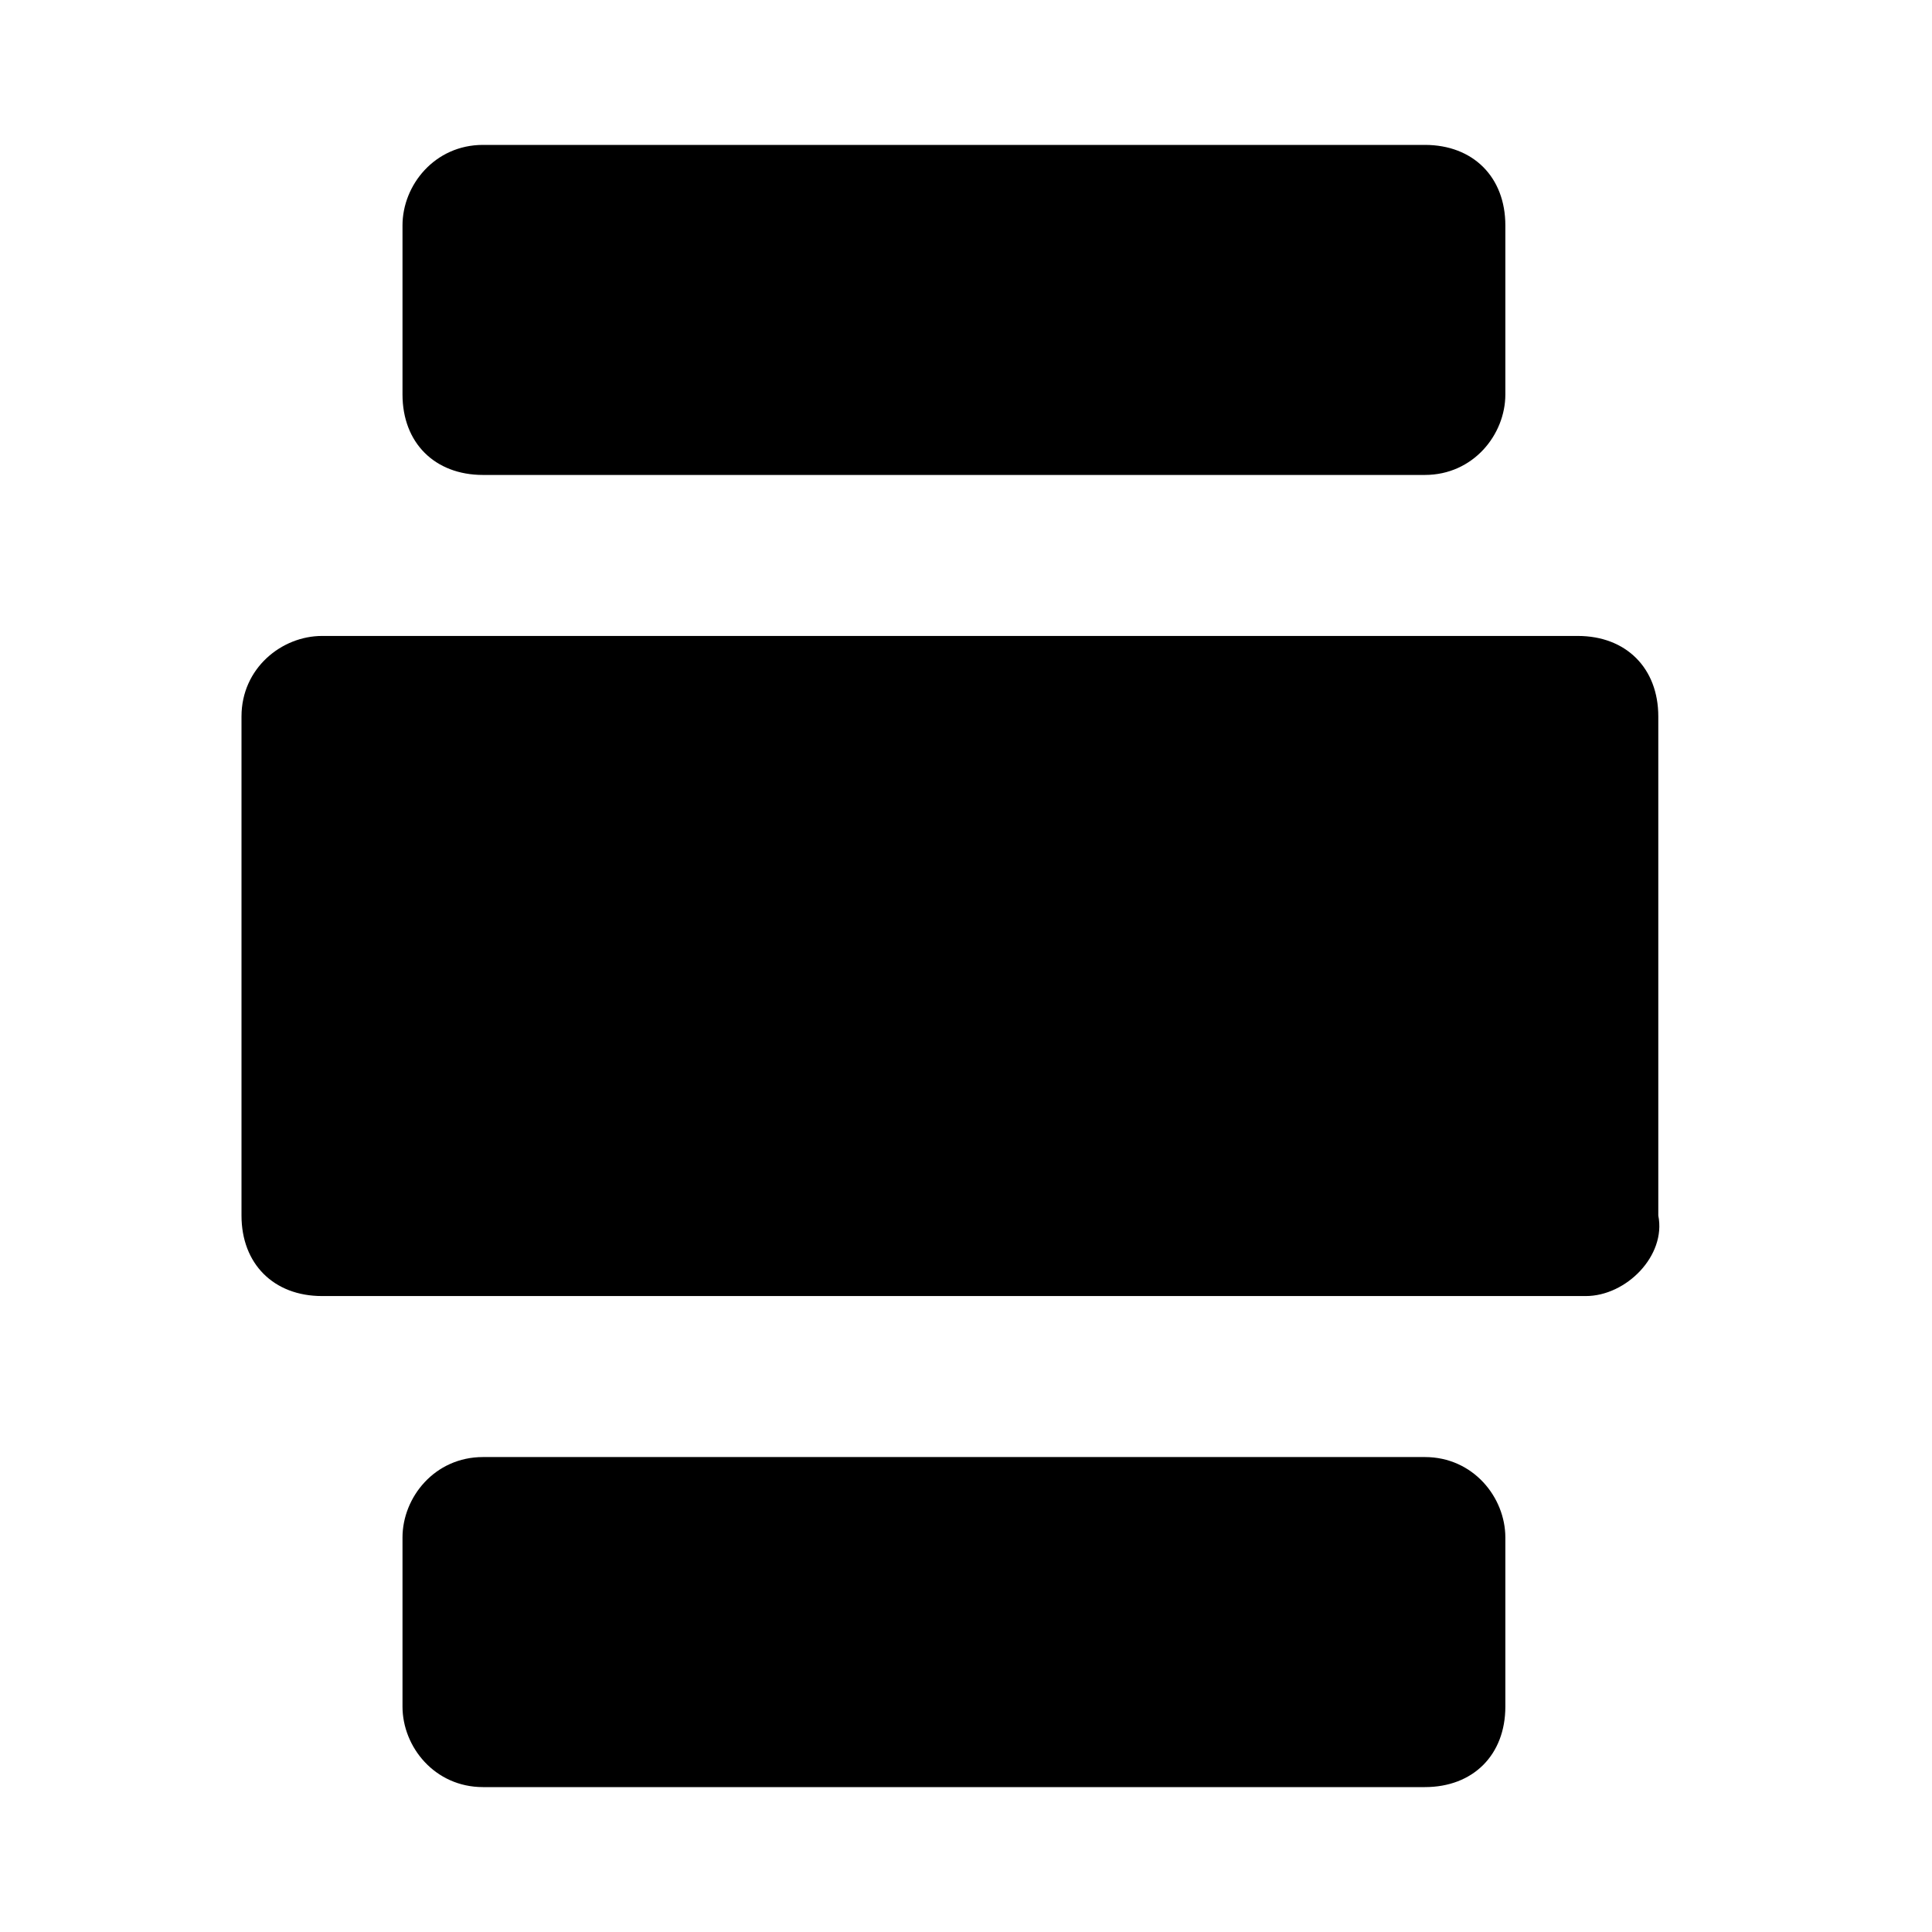
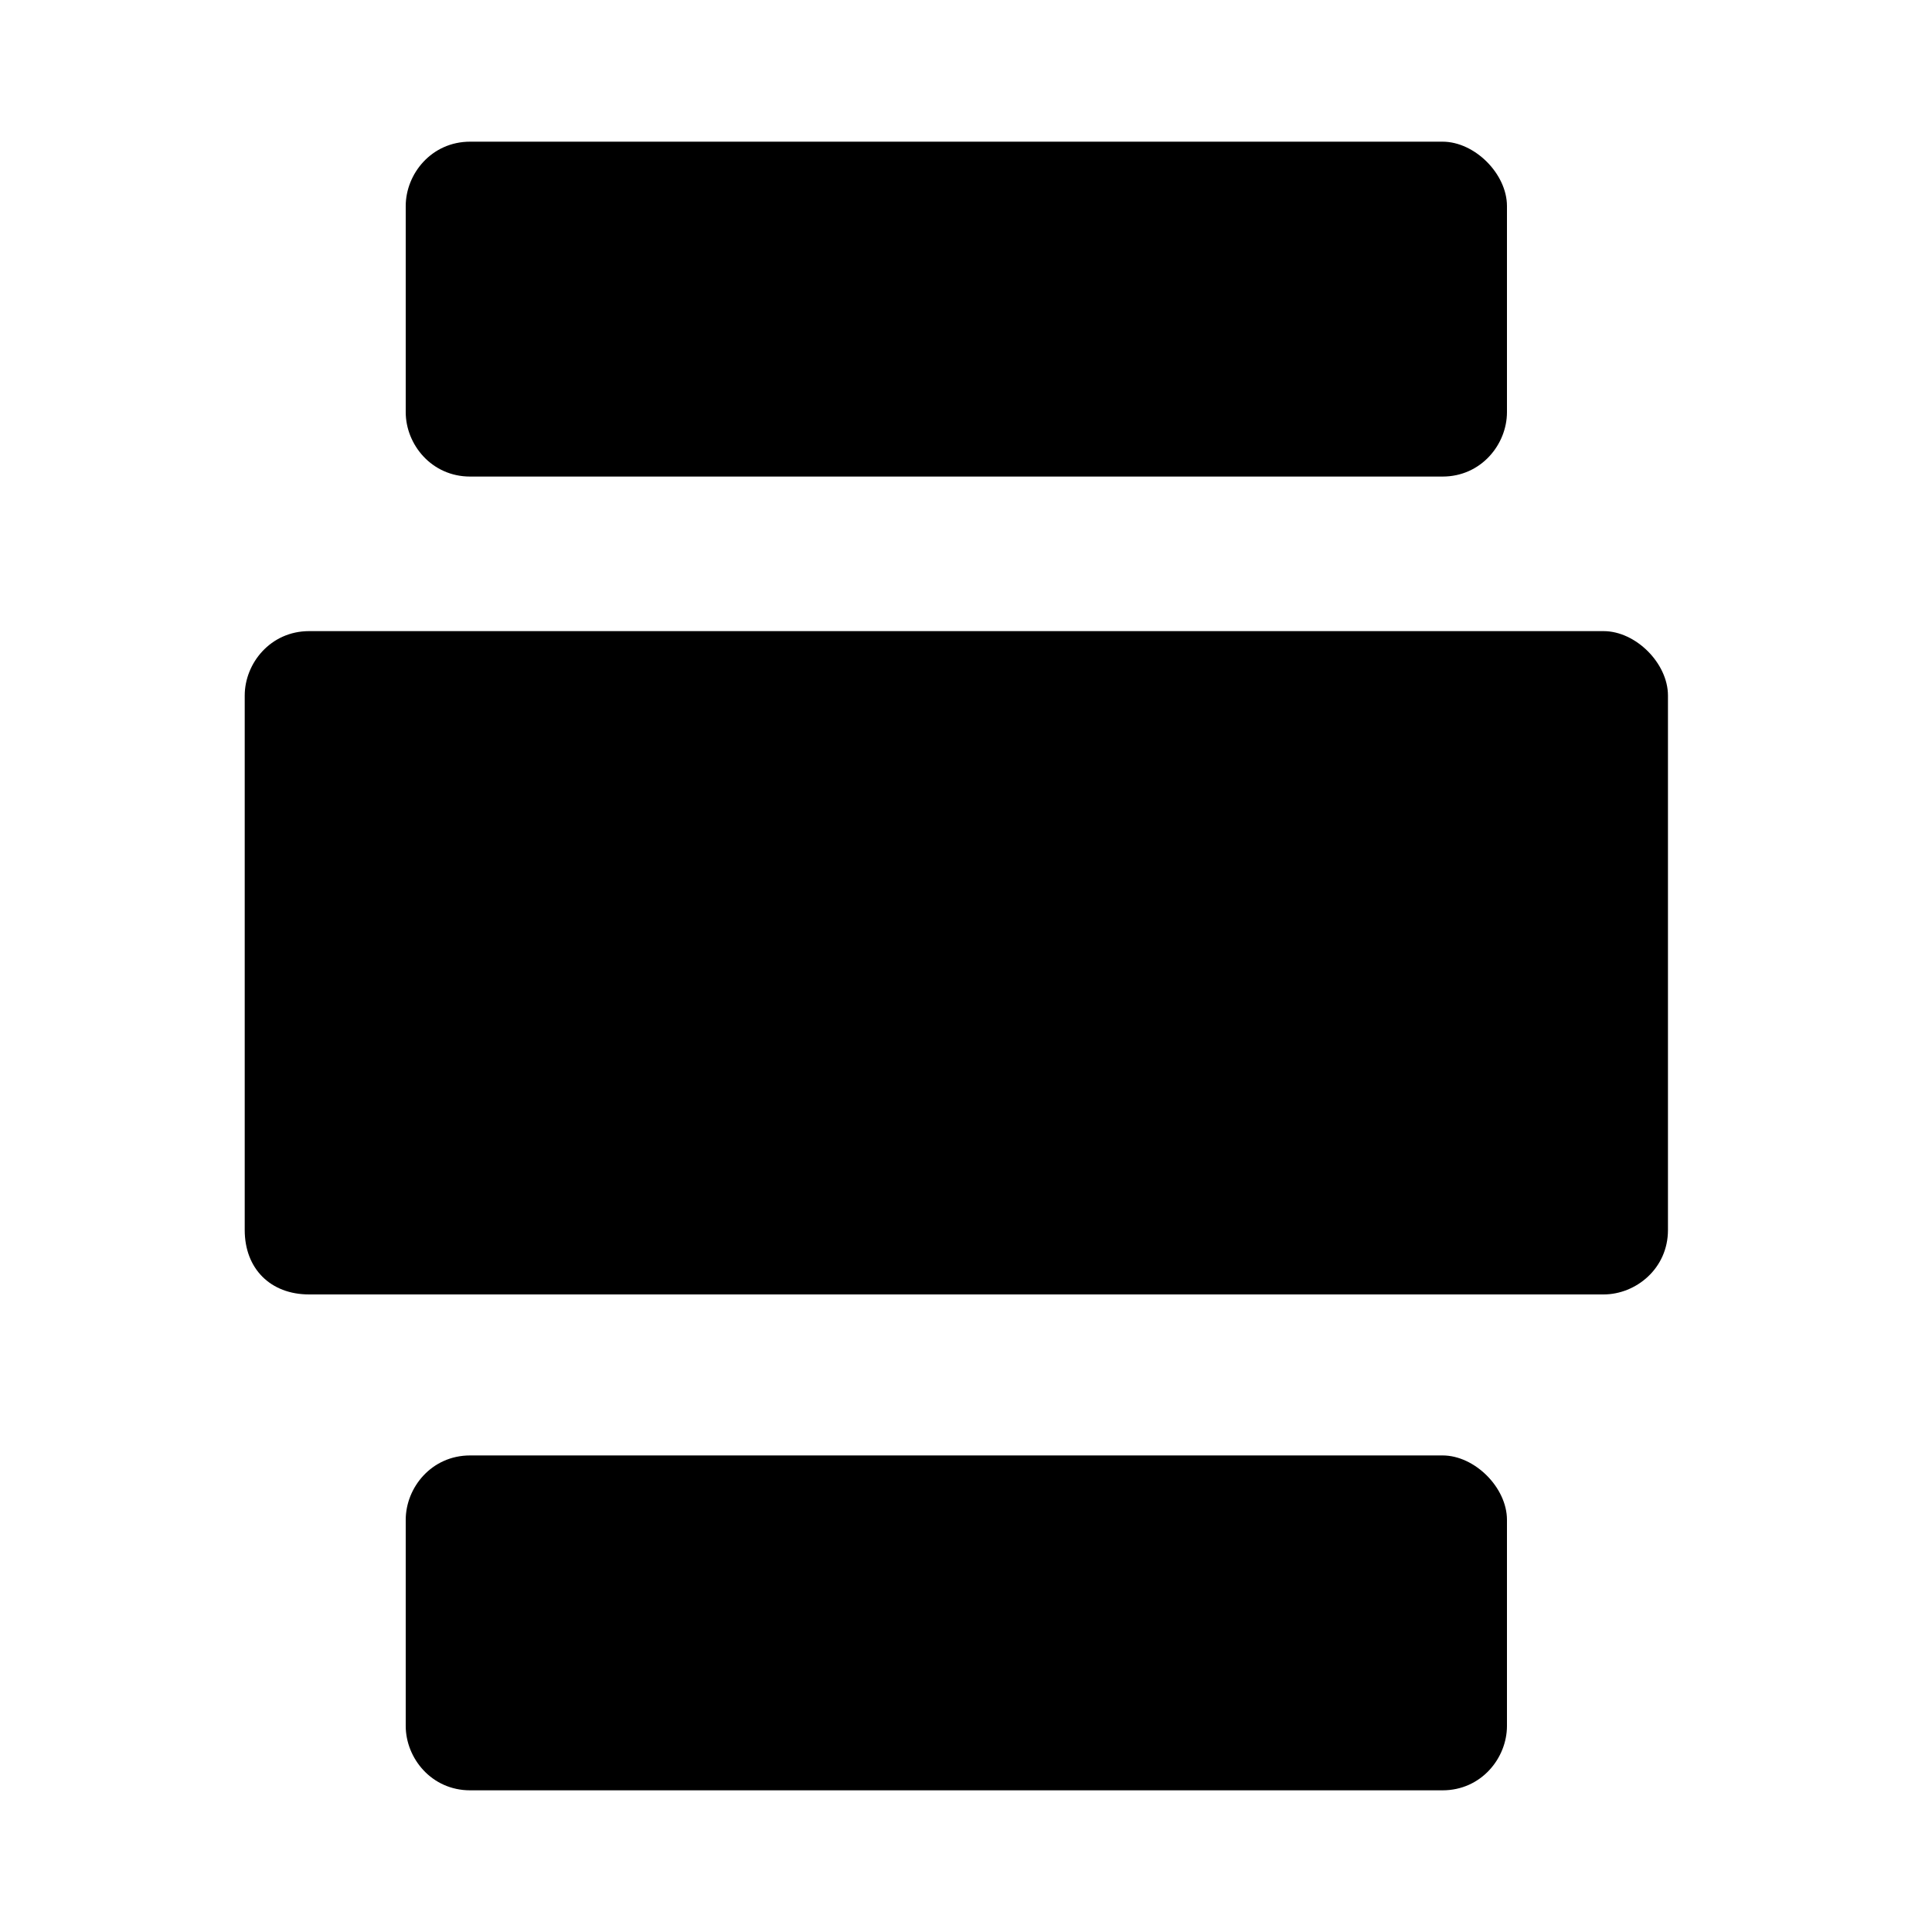
- <svg xmlns="http://www.w3.org/2000/svg" version="1.1" x="0px" y="0px" width="24px" height="24px" viewBox="0 0 24 24" style="enable-background:new 0 0 24 24;" xml:space="preserve">
-   <path class="stroke-foreground fill-none" d="M17.7,5.9H6c-0.6,0-1-0.4-1-1V2.8c0-0.5,0.4-1,1-1h11.7c0.6,0,1,0.4,1,1v2.1C18.7,5.4,18.3,5.9,17.7,5.9z" />
-   <path class="stroke-foreground fill-none" d="M17.7,22.2H6c-0.6,0-1-0.5-1-1v-2.1c0-0.5,0.4-1,1-1h11.7c0.6,0,1,0.5,1,1v2.1C18.7,21.8,18.3,22.2,17.7,22.2z" />
-   <path class="stroke-foreground fill-none" d="M17.7,14H6c-0.6,0-1-0.4-1-1v-2.1c0-0.5,0.4-1,1-1h11.7c0.6,0,1,0.5,1,1V13C18.7,13.6,18.3,14,17.7,14z" />
-   <path class="stroke-background fill-none" d="M19.7,16.1H4c-0.6,0-1-0.4-1-1V8.9c0-0.6,0.5-1,1-1h15.6c0.6,0,1,0.4,1,1v6.2C20.7,15.6,20.2,16.1,19.7,16.1z" />
+ <svg xmlns="http://www.w3.org/2000/svg" version="1.1" width="30px" height="30px" viewBox="0 0 30 30" xml:space="preserve">
+   <path class="stroke-foreground fill-none" d="M22.4,7.4H7.3c-0.6,0-1-0.5-1-1V3.2c0-0.5,0.4-1,1-1h15.1c0.5,0,1,0.5,1,1v3.2C23.4,6.9,23,7.4,22.4,7.4z" />
+   <path class="stroke-foreground fill-none" d="M22.4,27.8H7.3c-0.6,0-1-0.5-1-1v-3.2c0-0.5,0.4-1,1-1h15.1c0.5,0,1,0.5,1,1v3.2C23.4,27.3,23,27.8,22.4,27.8z" />
+   <path class="stroke-foreground fill-none" d="M22.4,17.6H7.3c-0.6,0-1-0.5-1-1v-3.2c0-0.6,0.4-1,1-1h15.1c0.5,0,1,0.4,1,1v3.2C23.4,17.1,23,17.6,22.4,17.6z" />
+   <path class="stroke-background fill-none" d="M24.9,20.1H4.8c-0.6,0-1-0.4-1-1v-8.3c0-0.5,0.4-1,1-1h20.1c0.5,0,1,0.5,1,1v8.3C25.9,19.7,25.4,20.1,24.9,20.1z" />
</svg>
